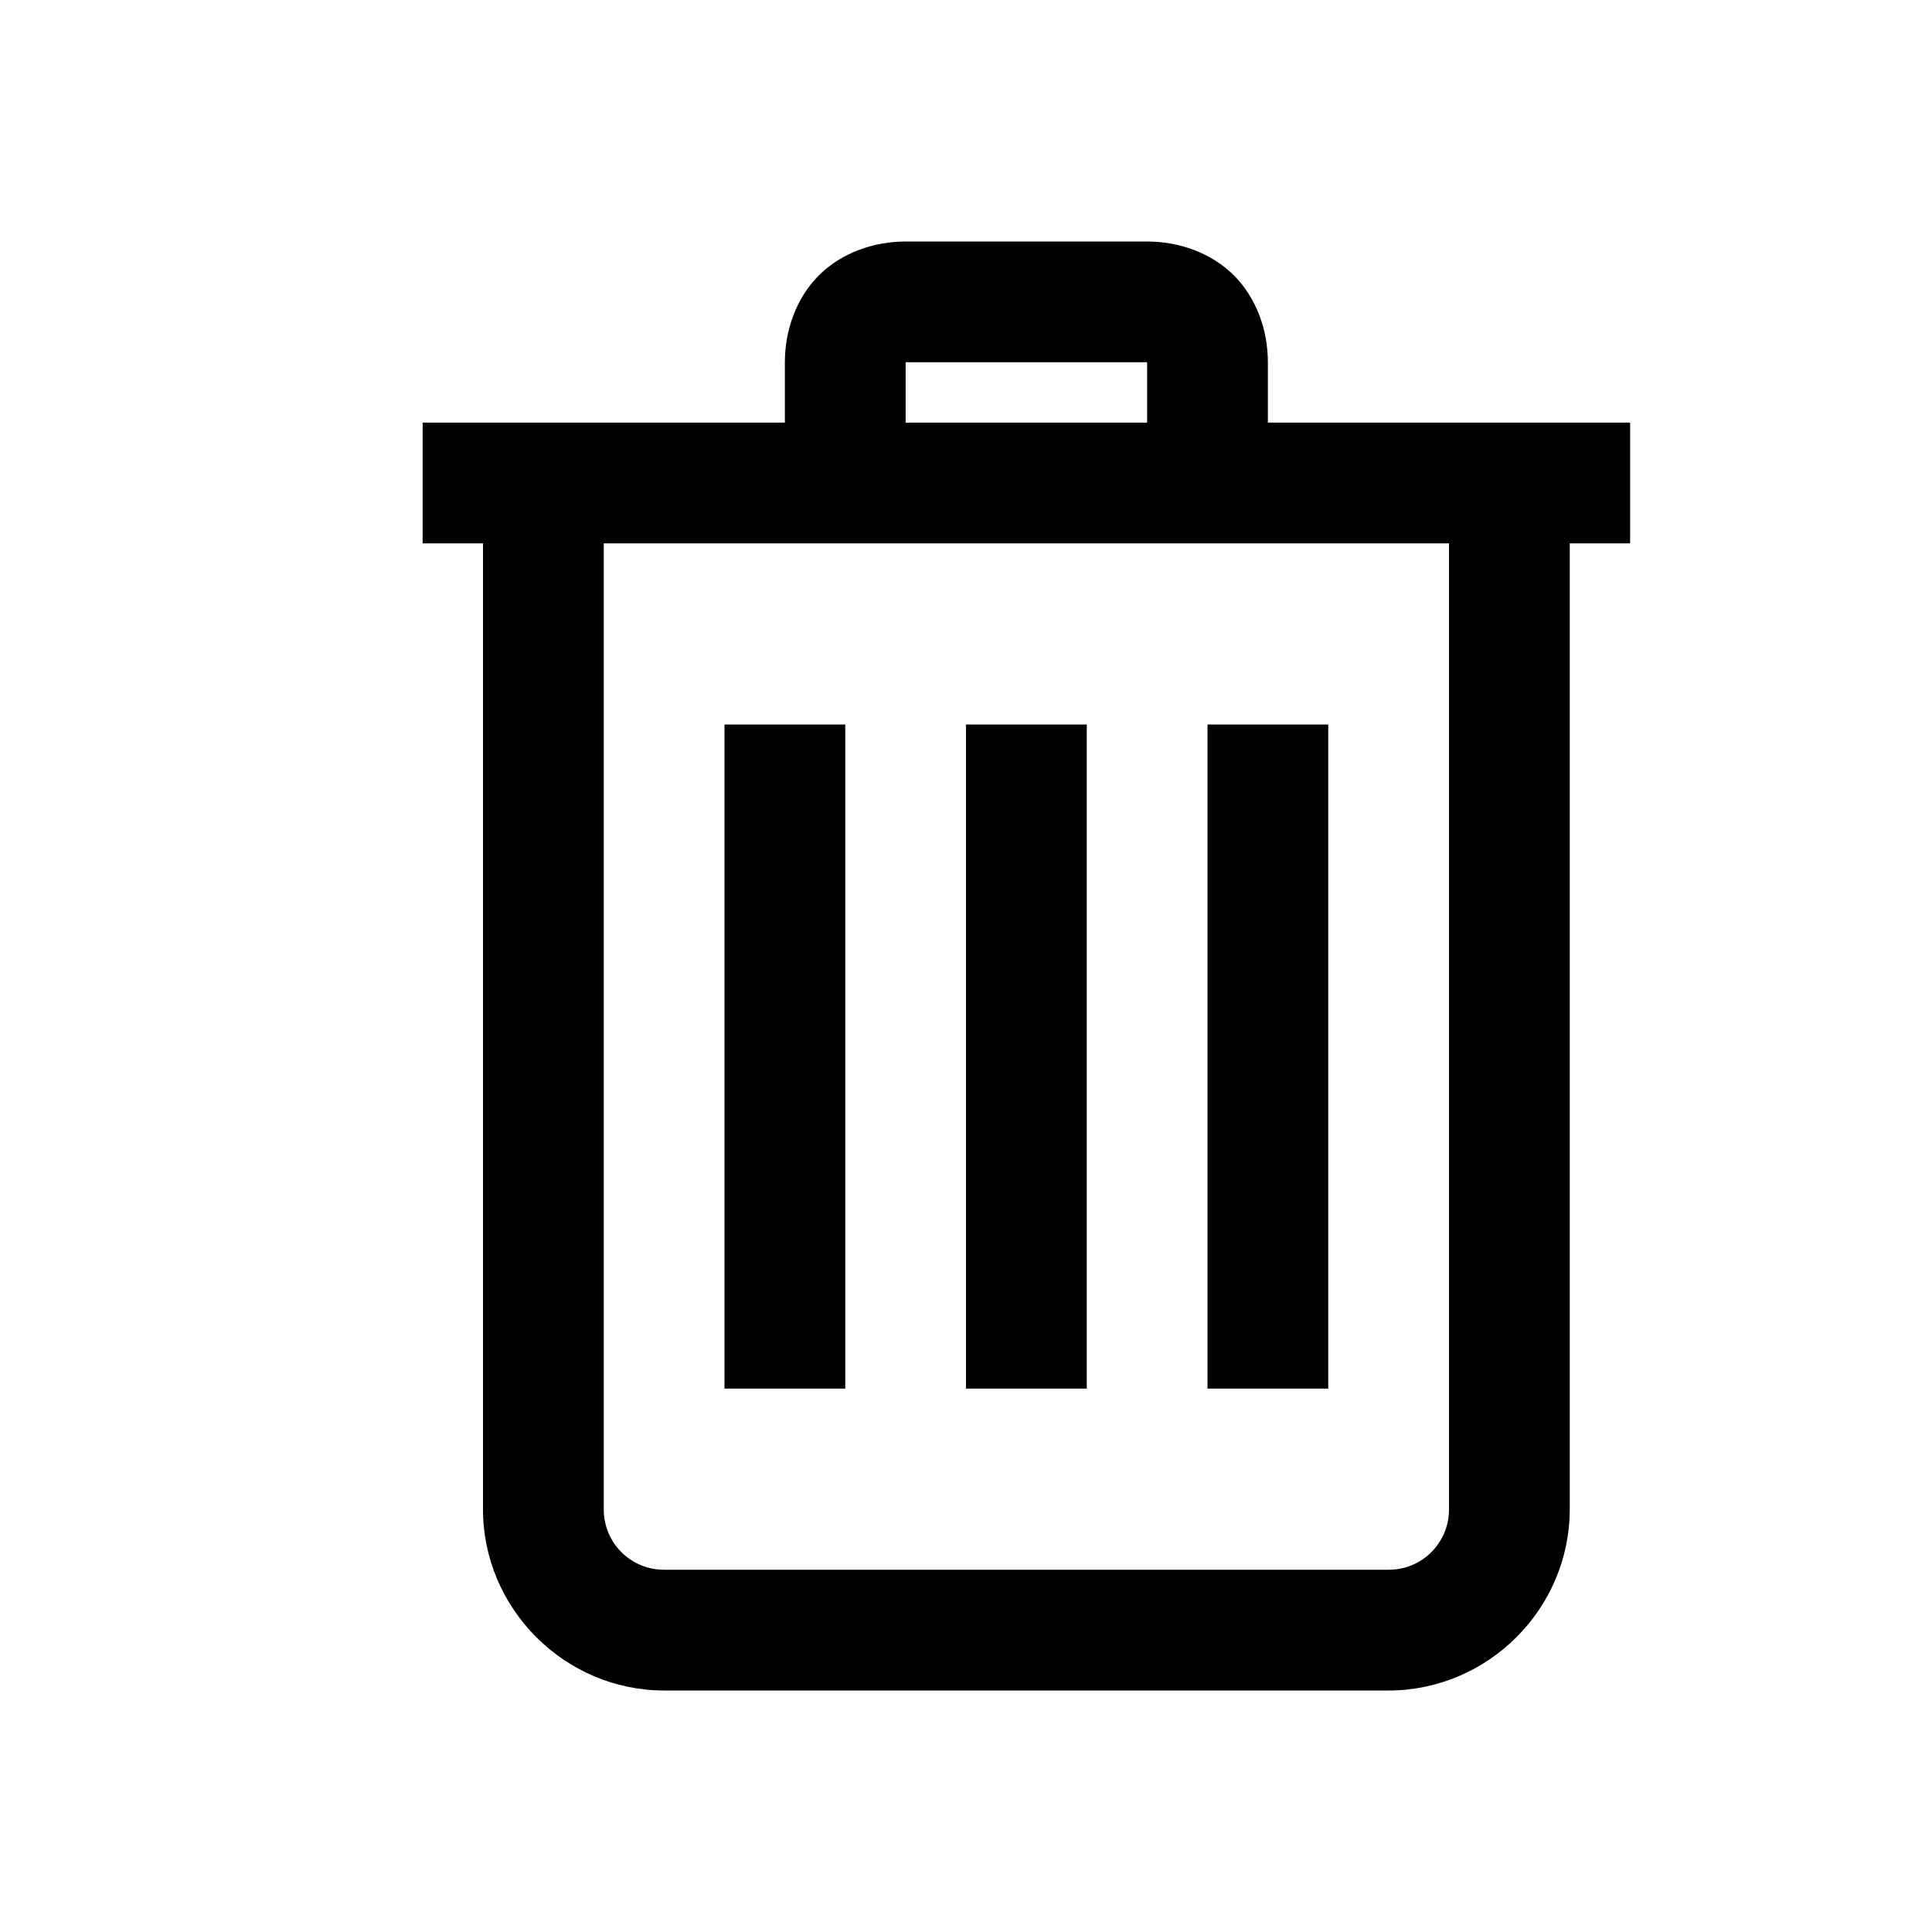
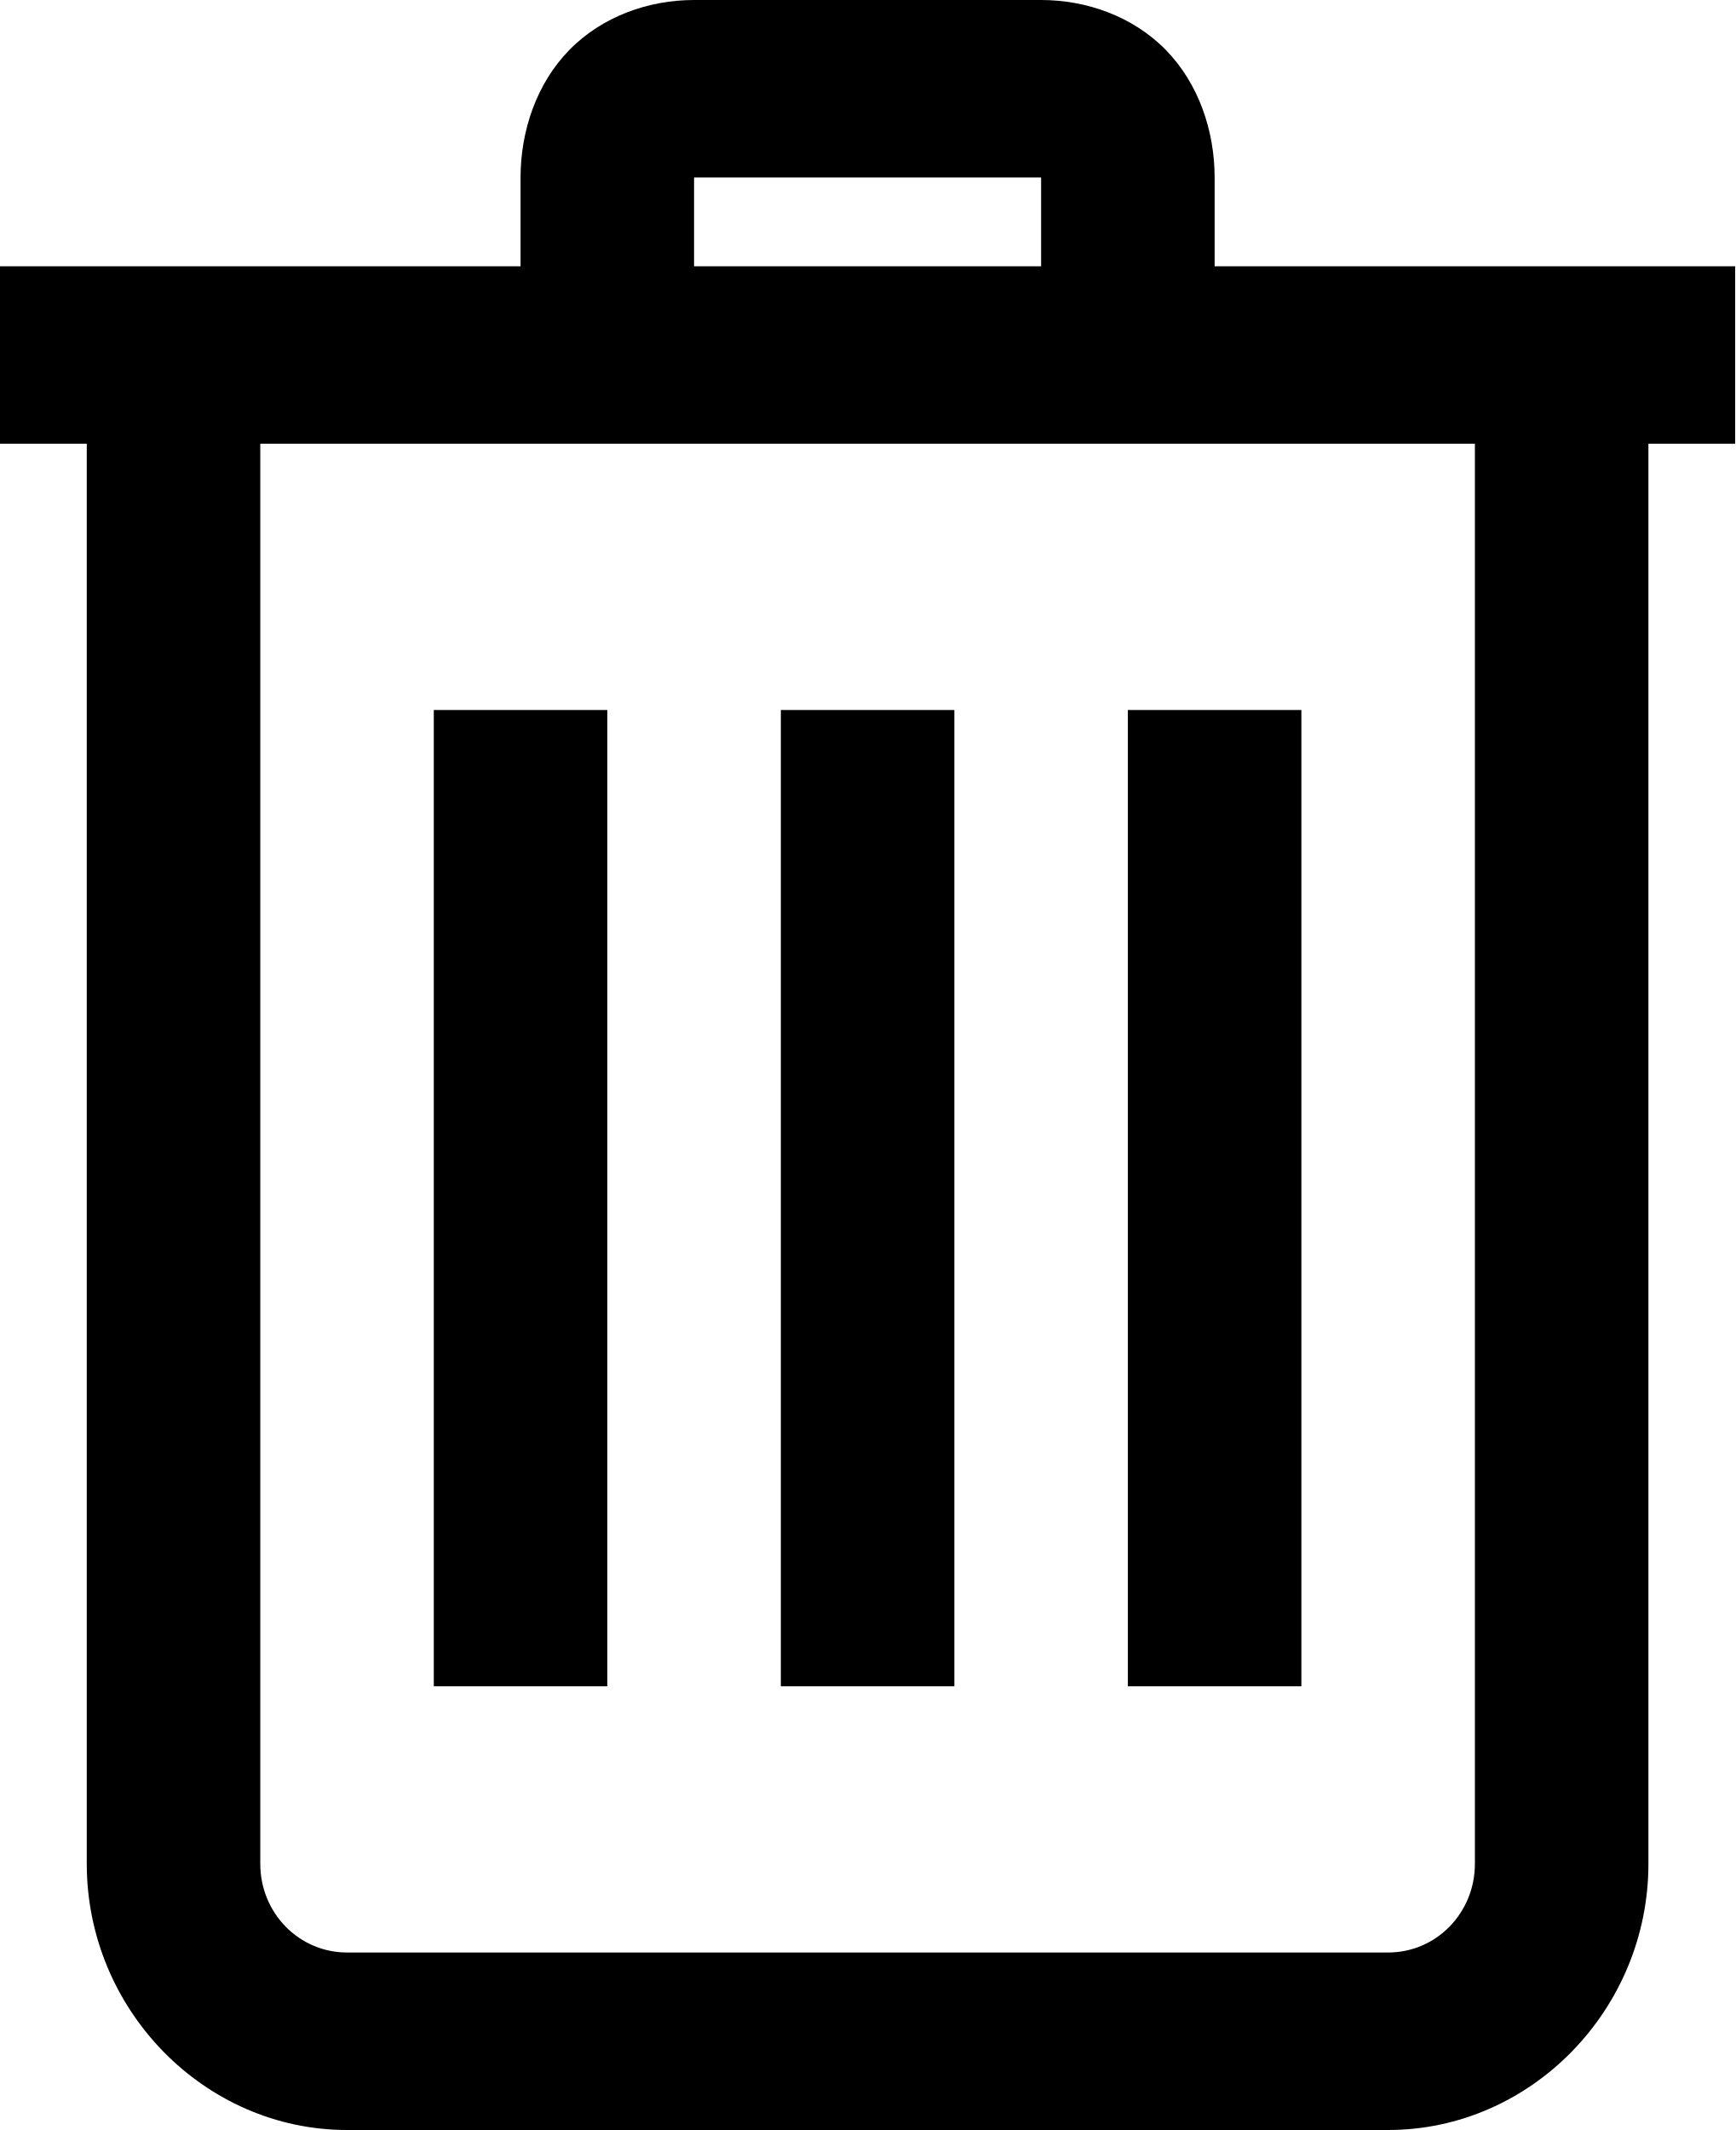
- <svg xmlns="http://www.w3.org/2000/svg" fill="#000000" viewBox="0 0 32 32" width="32px" height="32px">
-   <path d="M 15 4 C 14.477 4 13.941 4.184 13.562 4.562 C 13.184 4.941 13 5.477 13 6 L 13 7 L 7 7 L 7 9 L 8 9 L 8 25 C 8 26.645 9.355 28 11 28 L 23 28 C 24.645 28 26 26.645 26 25 L 26 9 L 27 9 L 27 7 L 21 7 L 21 6 C 21 5.477 20.816 4.941 20.438 4.562 C 20.059 4.184 19.523 4 19 4 Z M 15 6 L 19 6 L 19 7 L 15 7 Z M 10 9 L 24 9 L 24 25 C 24 25.555 23.555 26 23 26 L 11 26 C 10.445 26 10 25.555 10 25 Z M 12 12 L 12 23 L 14 23 L 14 12 Z M 16 12 L 16 23 L 18 23 L 18 12 Z M 20 12 L 20 23 L 22 23 L 22 12 Z" />
+ <svg xmlns="http://www.w3.org/2000/svg" width="22" height="27" viewBox="0 0 22 27" fill="none">
+   <path d="M8.8 0C8.224 0 7.636 0.207 7.219 0.633C6.802 1.059 6.6 1.661 6.6 2.25V3.375H0V5.625H1.1V23.625C1.1 25.475 2.591 27 4.4 27H17.6C19.409 27 20.9 25.475 20.9 23.625V5.625H22V3.375H15.4V2.25C15.4 1.661 15.198 1.059 14.781 0.633C14.364 0.207 13.776 0 13.2 0H8.8ZM8.8 2.25H13.2V3.375H8.8V2.25ZM3.3 5.625H18.7V23.625C18.7 24.249 18.21 24.75 17.6 24.75H4.4C3.79 24.75 3.3 24.249 3.3 23.625V5.625ZM5.5 9V21.375H7.7V9H5.5ZM9.9 9V21.375H12.1V9H9.9ZM14.3 9V21.375H16.5V9H14.3Z" fill="black" />
</svg>
